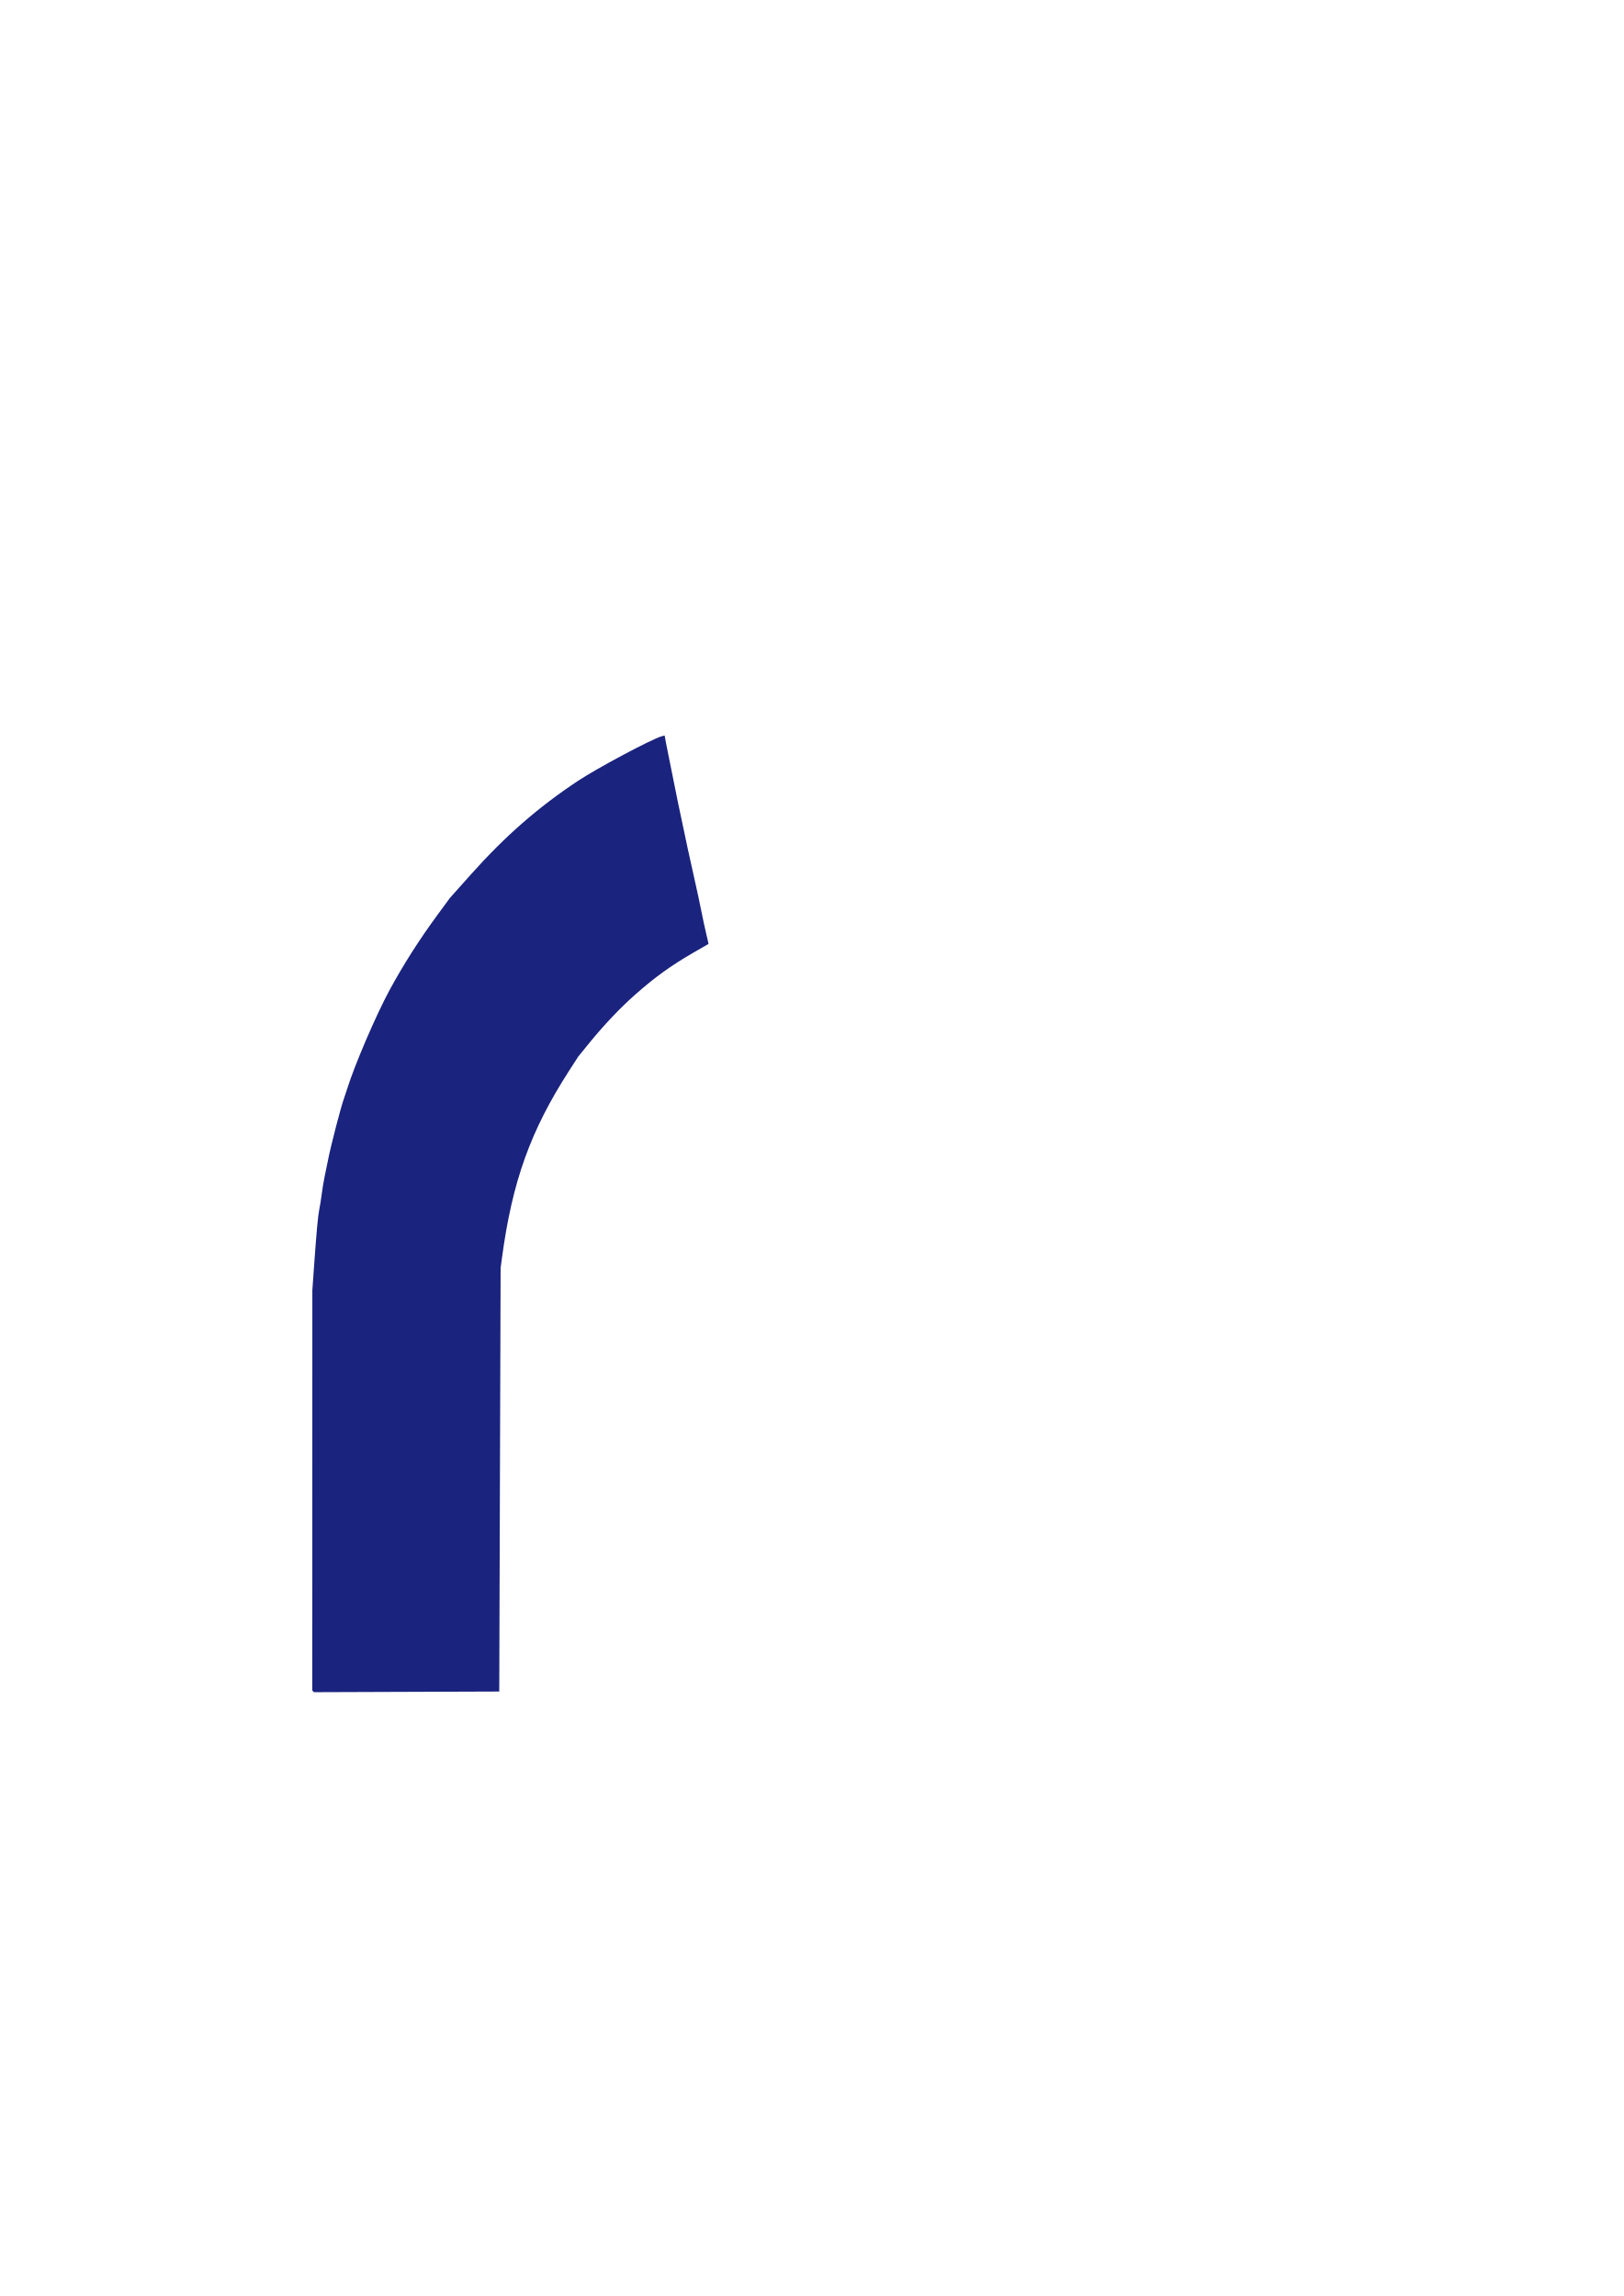
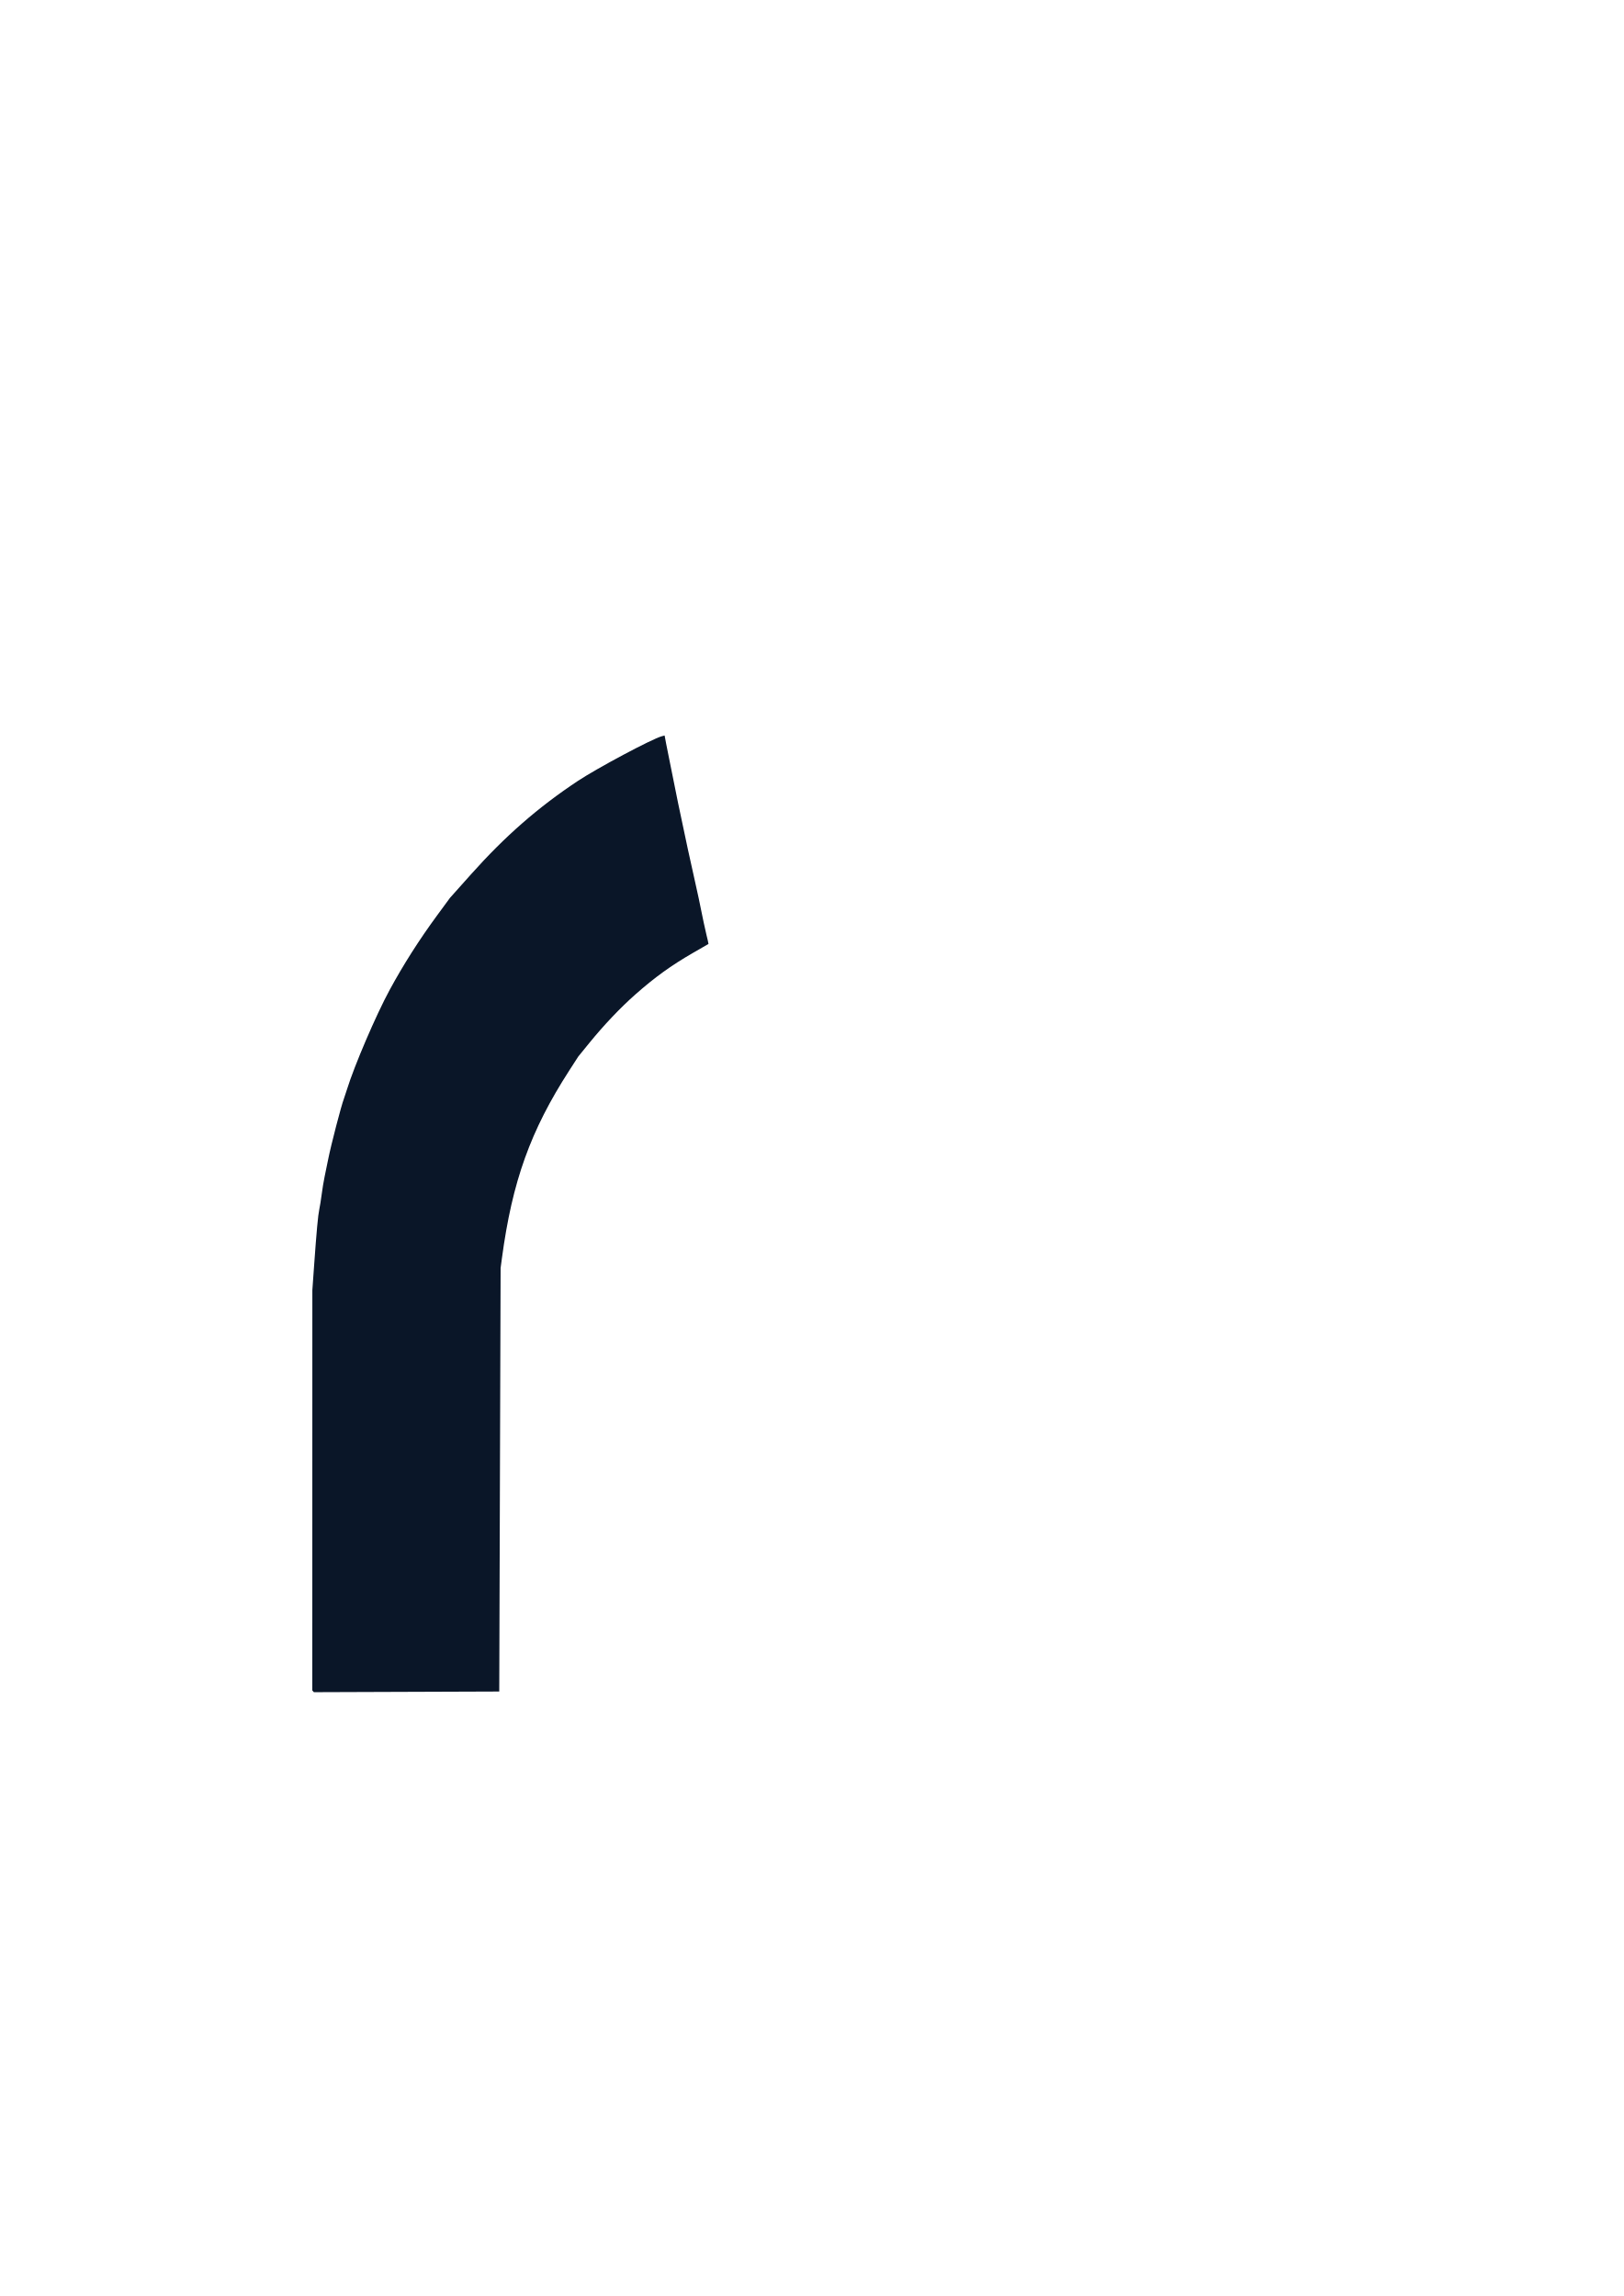
<svg xmlns="http://www.w3.org/2000/svg" viewBox="0 0 210 297">
-   <path fill="#1A237E" d="m 40.494,218.781 -0.102,-0.113 0.003,-25.89 0.003,-25.89 0.216,-3.034 c 0.326,-4.585 0.518,-6.672 0.681,-7.417 0.081,-0.371 0.22,-1.243 0.309,-1.939 0.089,-0.695 0.258,-1.719 0.376,-2.276 0.118,-0.556 0.328,-1.58 0.467,-2.276 0.379,-1.893 1.682,-6.91 2.037,-7.839 0.071,-0.185 0.246,-0.716 0.39,-1.18 0.959,-3.094 3.756,-9.62 5.512,-12.857 1.781,-3.284 3.824,-6.494 6.139,-9.648 l 1.671,-2.276 2.709,-3.034 c 4.422,-4.954 8.674,-8.671 13.824,-12.088 2.524,-1.674 9.595,-5.443 10.844,-5.78 l 0.384,-0.104 0.198,1.063 c 0.109,0.584 0.326,1.67 0.483,2.411 0.157,0.742 0.394,1.918 0.527,2.613 0.133,0.695 0.37,1.871 0.526,2.613 1.189,5.656 1.551,7.338 1.976,9.187 0.266,1.159 0.576,2.562 0.688,3.119 0.469,2.332 0.944,4.568 1.019,4.804 0.044,0.139 0.121,0.456 0.169,0.703 l 0.088,0.451 -2.032,1.173 c -2.806,1.62 -4.922,3.149 -7.433,5.369 -1.945,1.72 -4.069,3.958 -5.952,6.273 l -1.422,1.748 -1.169,1.812 c -5.016,7.775 -7.375,14.352 -8.707,24.278 l -0.17,1.264 -0.088,27.393 -0.088,27.393 -11.988,0.043 -11.988,0.043 z" />
+   <path fill="#0A1628" d="m 40.494,218.781 -0.102,-0.113 0.003,-25.89 0.003,-25.89 0.216,-3.034 c 0.326,-4.585 0.518,-6.672 0.681,-7.417 0.081,-0.371 0.22,-1.243 0.309,-1.939 0.089,-0.695 0.258,-1.719 0.376,-2.276 0.118,-0.556 0.328,-1.58 0.467,-2.276 0.379,-1.893 1.682,-6.91 2.037,-7.839 0.071,-0.185 0.246,-0.716 0.39,-1.18 0.959,-3.094 3.756,-9.62 5.512,-12.857 1.781,-3.284 3.824,-6.494 6.139,-9.648 l 1.671,-2.276 2.709,-3.034 c 4.422,-4.954 8.674,-8.671 13.824,-12.088 2.524,-1.674 9.595,-5.443 10.844,-5.78 l 0.384,-0.104 0.198,1.063 c 0.109,0.584 0.326,1.67 0.483,2.411 0.157,0.742 0.394,1.918 0.527,2.613 0.133,0.695 0.37,1.871 0.526,2.613 1.189,5.656 1.551,7.338 1.976,9.187 0.266,1.159 0.576,2.562 0.688,3.119 0.469,2.332 0.944,4.568 1.019,4.804 0.044,0.139 0.121,0.456 0.169,0.703 l 0.088,0.451 -2.032,1.173 c -2.806,1.62 -4.922,3.149 -7.433,5.369 -1.945,1.72 -4.069,3.958 -5.952,6.273 l -1.422,1.748 -1.169,1.812 c -5.016,7.775 -7.375,14.352 -8.707,24.278 l -0.17,1.264 -0.088,27.393 -0.088,27.393 -11.988,0.043 -11.988,0.043 z" />
</svg>
